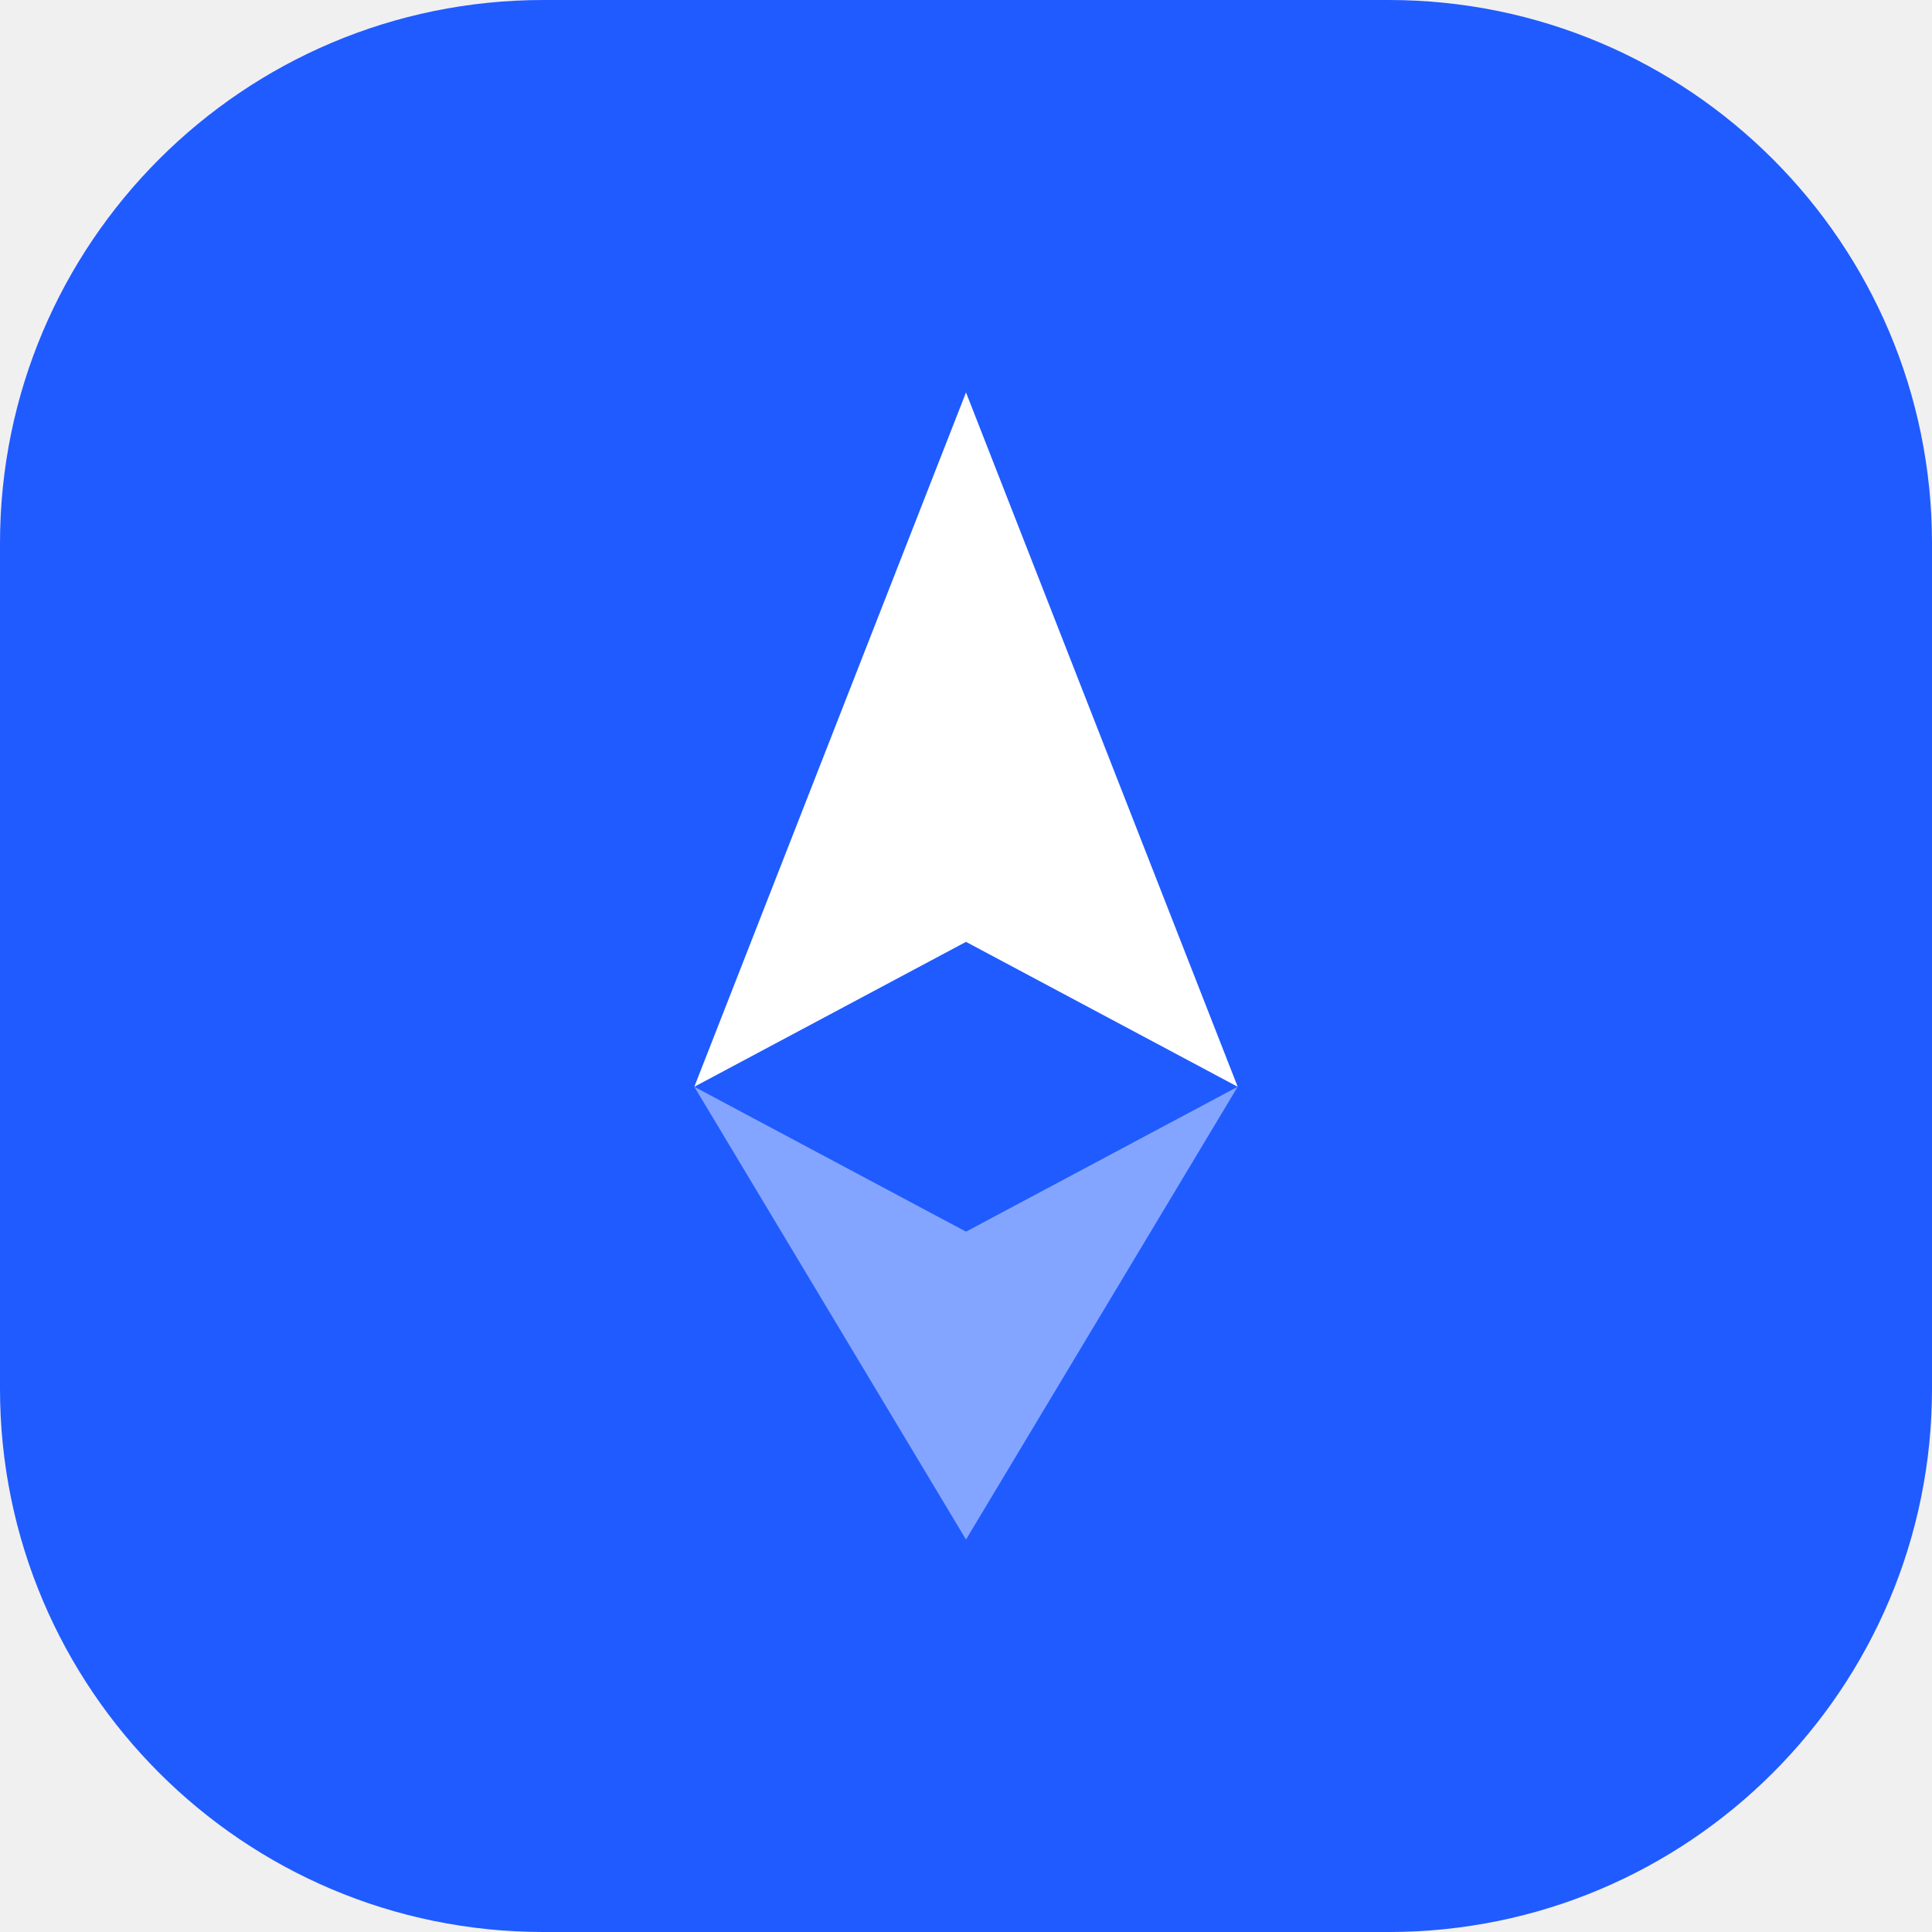
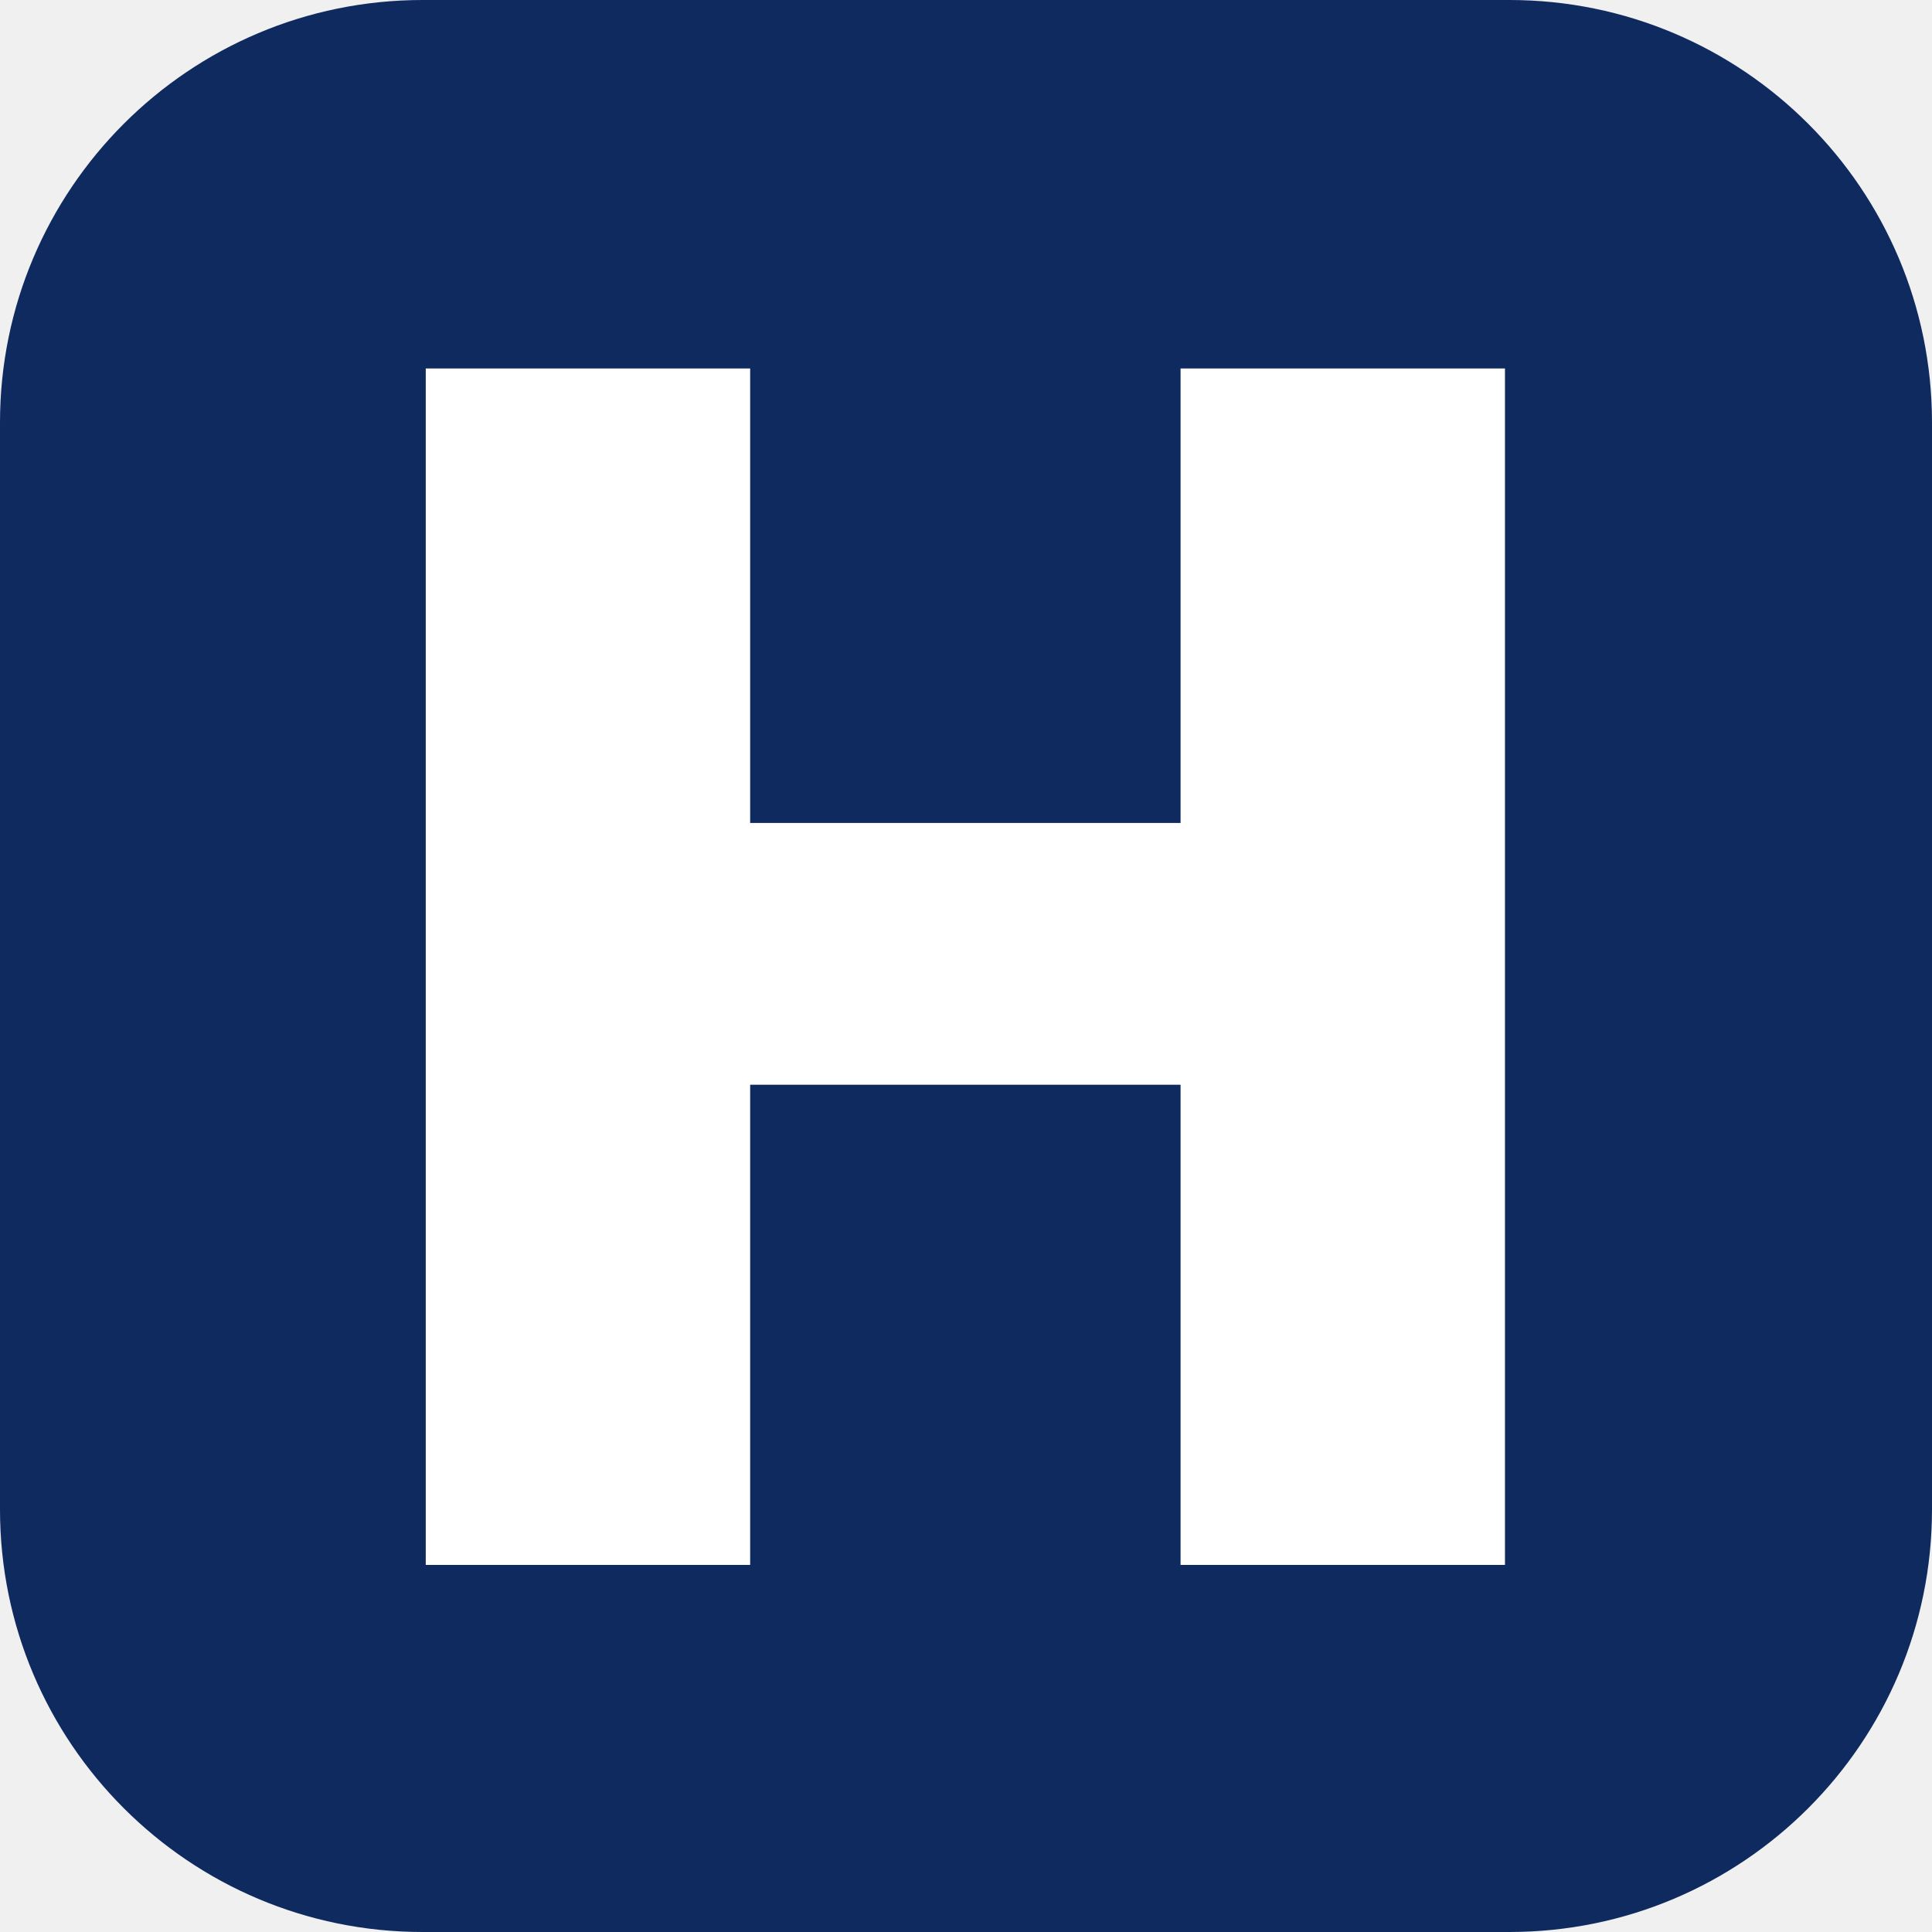
- <svg xmlns="http://www.w3.org/2000/svg" viewBox="0 0 32 32">
-   <rect width="32" height="32" rx="9" fill="#1f5bff" />
-   <path d="M16 6.5 20.5 18 16 15.6 11.5 18z" fill="#fff" />
-   <path d="M16 25.5 11.5 18l4.5 2.4 4.5-2.4z" fill="#fff" opacity=".45" />
+ <svg xmlns="http://www.w3.org/2000/svg" viewBox="0 0 64 64">
+   <rect width="64" height="64" rx="14" fill="#0e2a5e" />
+   <path fill="#fff" transform="translate(11.55 51.84) scale(0.0266)" d="M96 0H500V-598H1036V0H1440V-1490H1036V-924H500V-1490H96Z" />
</svg>
